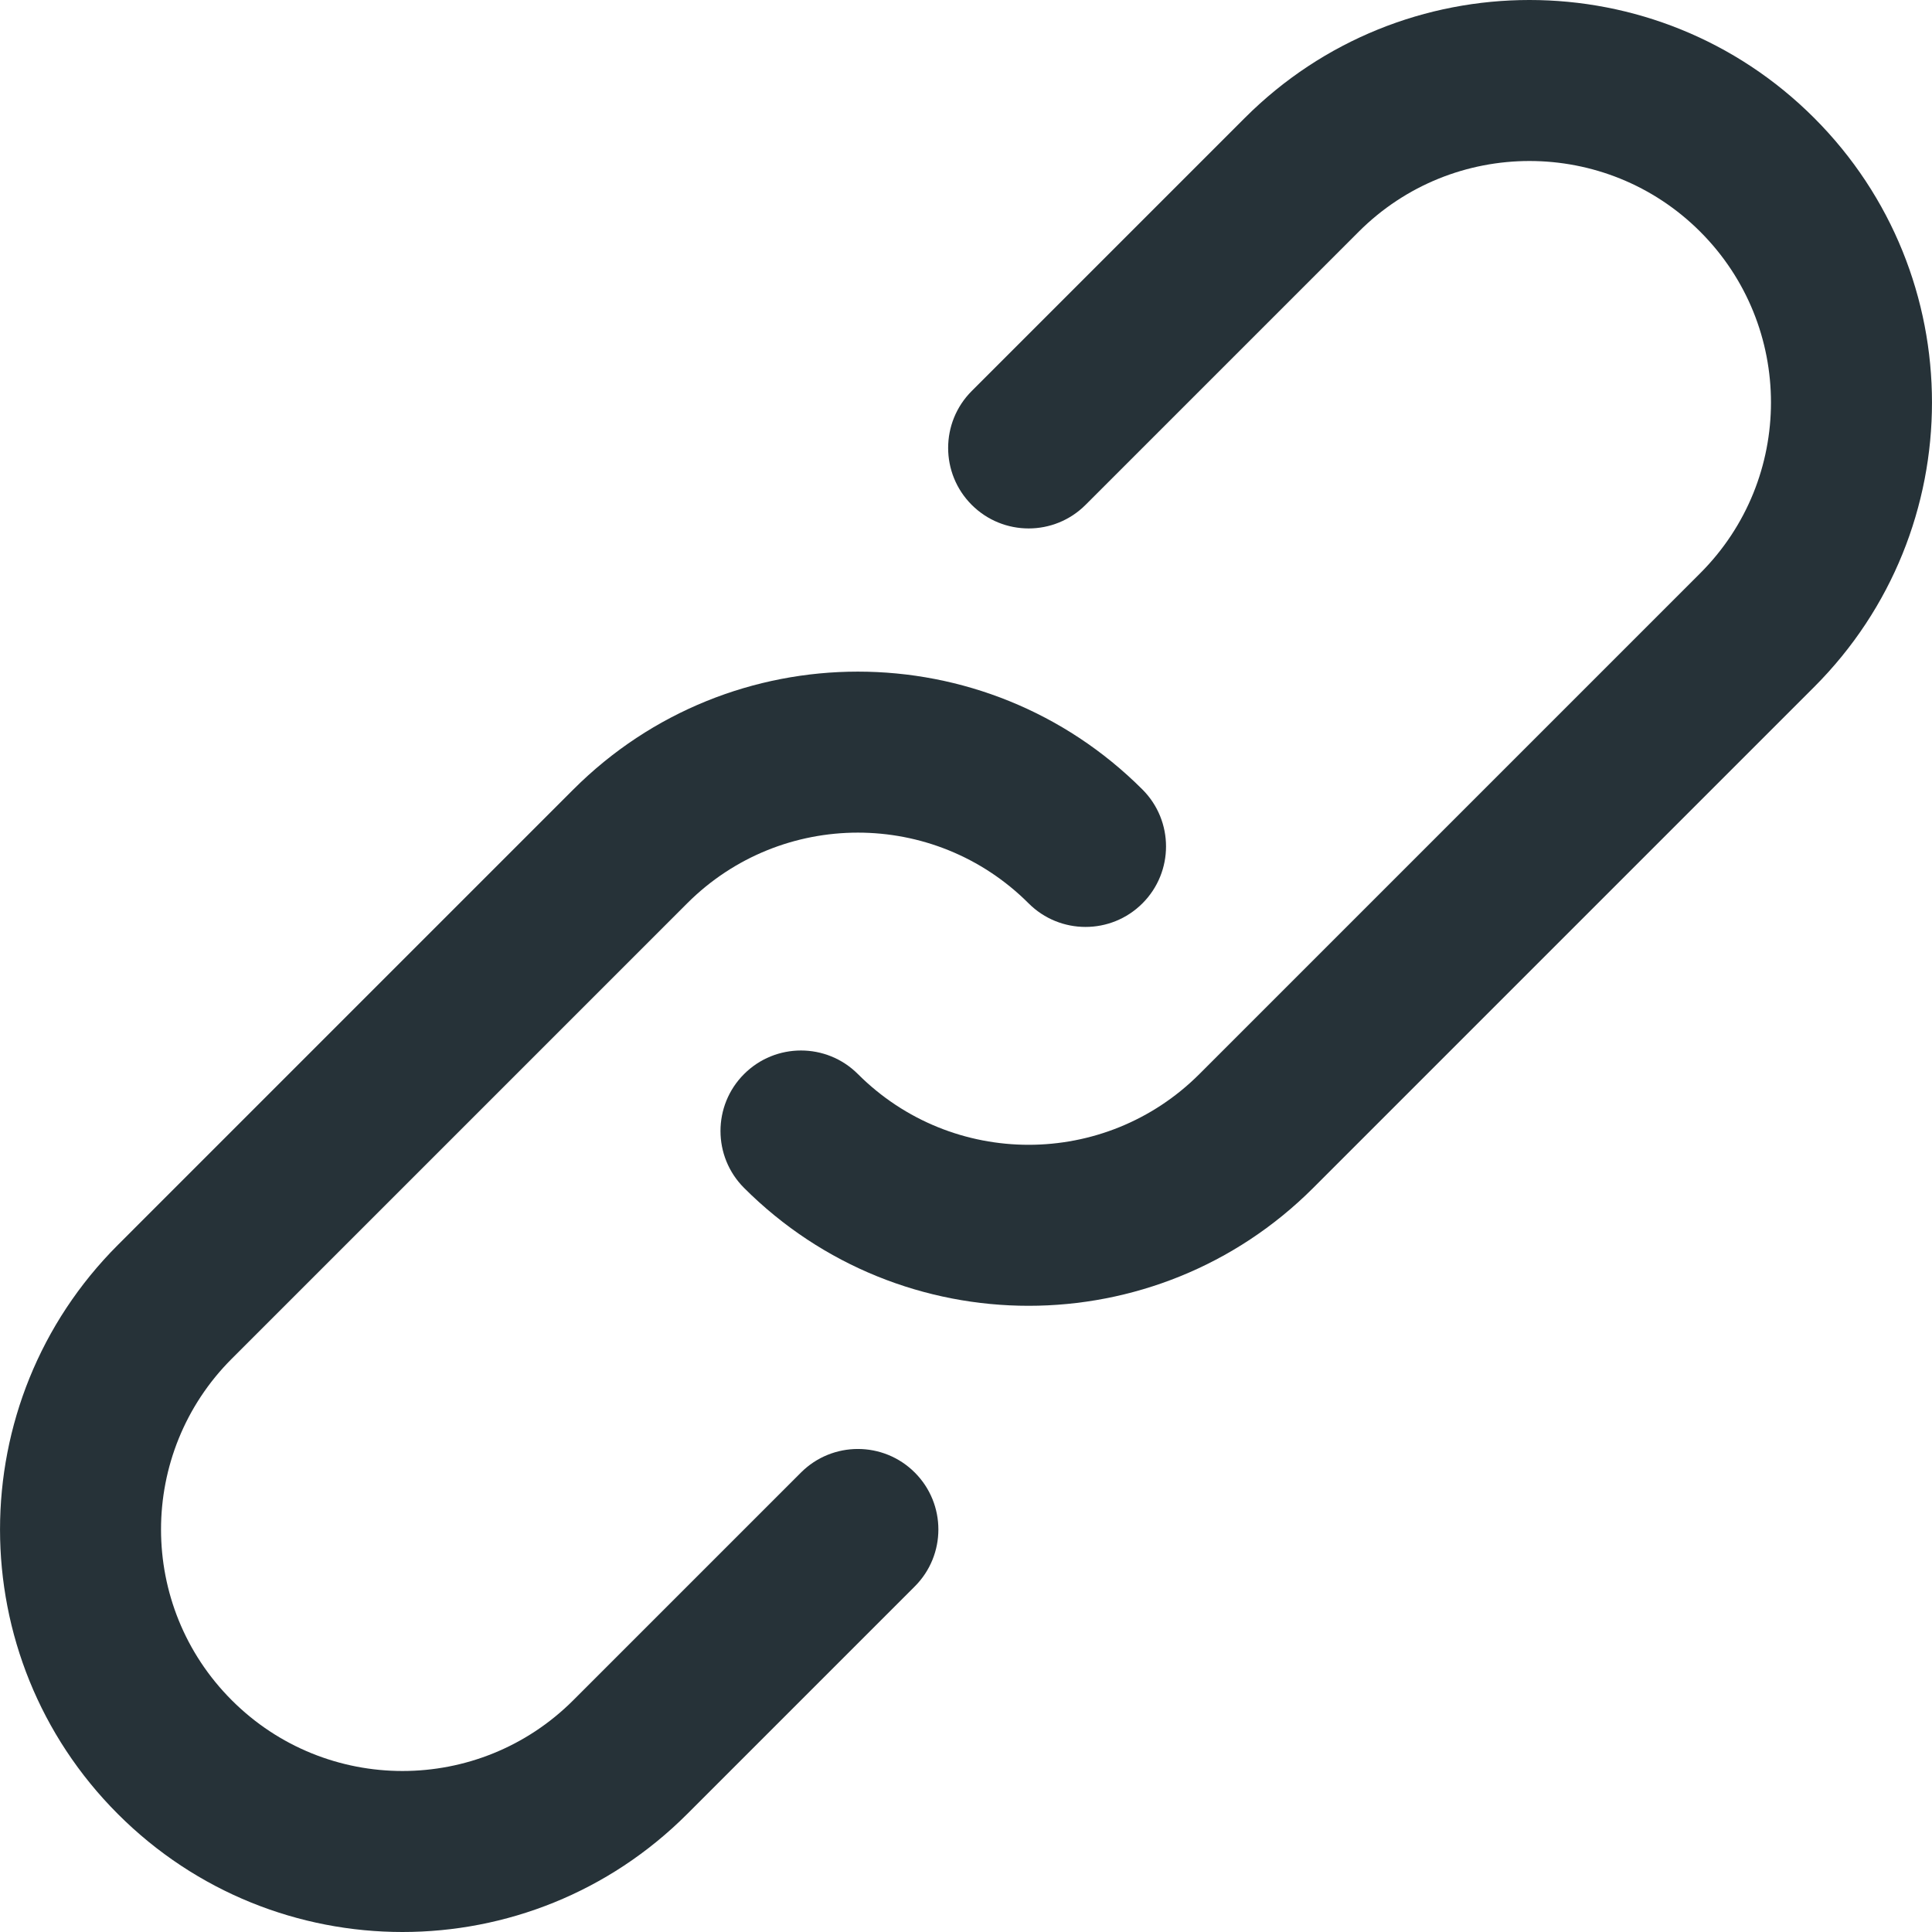
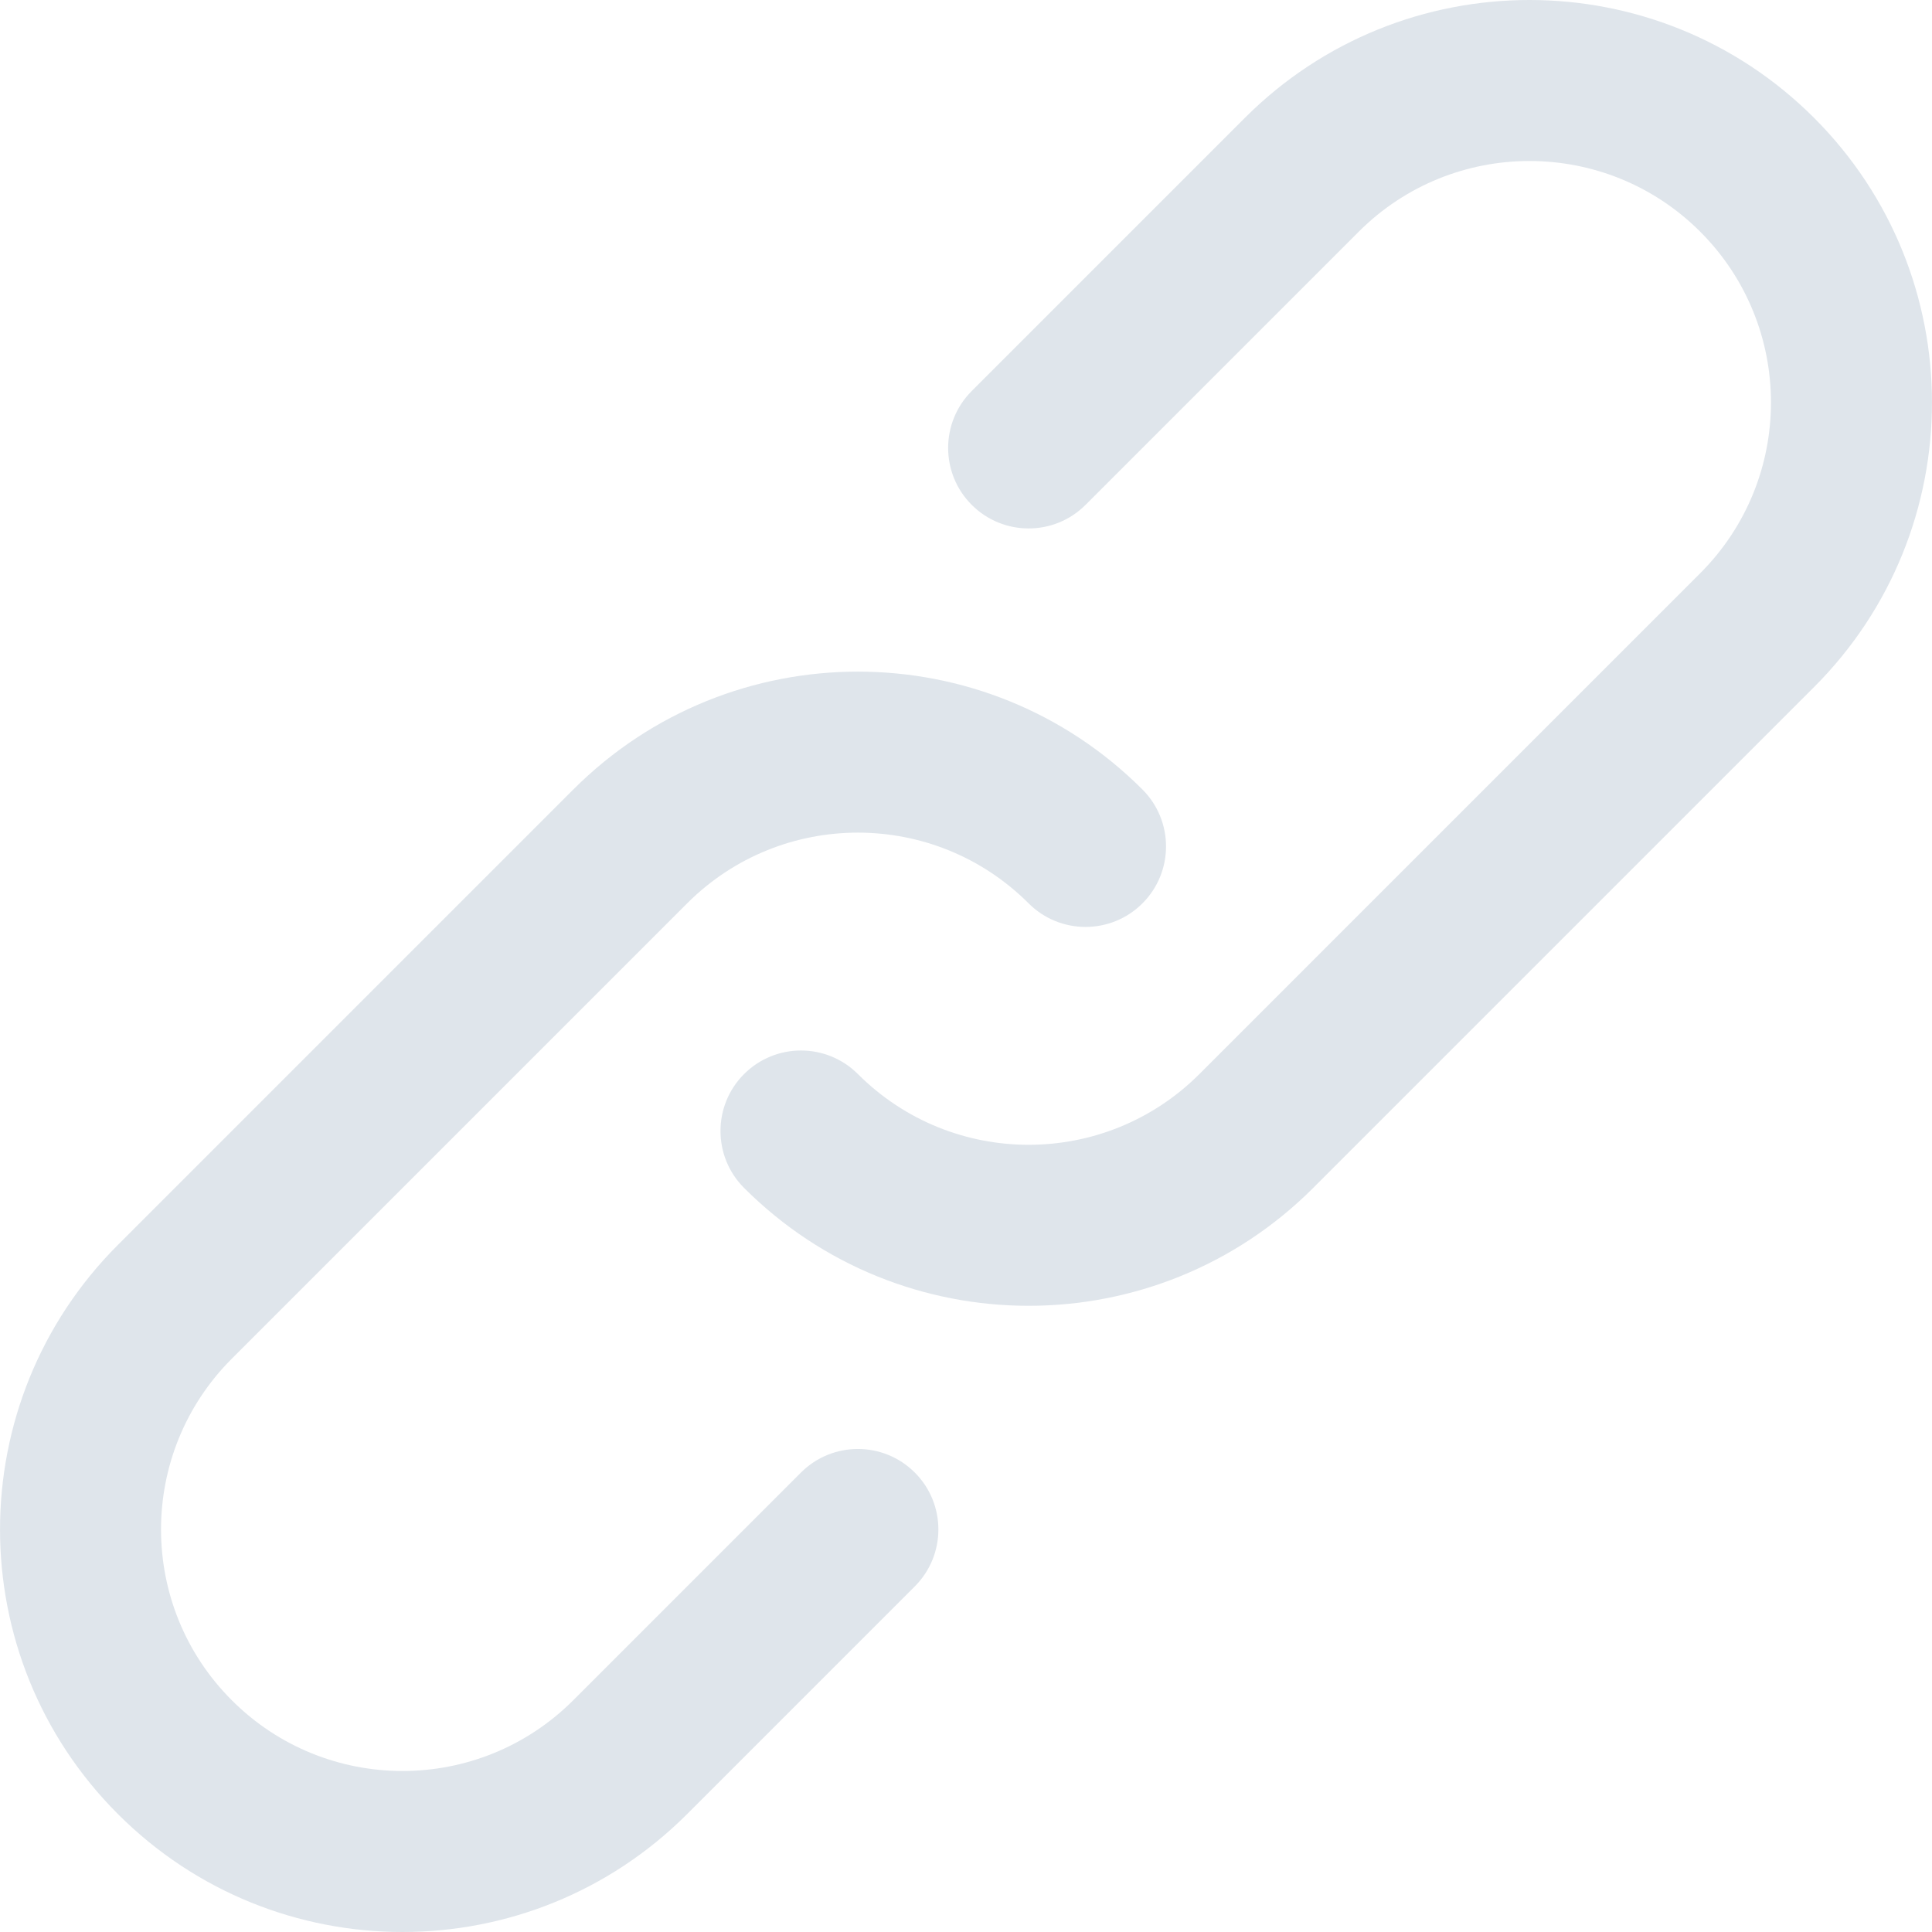
<svg xmlns="http://www.w3.org/2000/svg" version="1.1" id="Layer_1" x="0px" y="0px" viewBox="0 0 511.997 511.997" style="enable-background:new 0 0 511.997 511.997;" xml:space="preserve">
  <style type="text/css">
- 	.st0{fill:#263238;}
+ 	.st0{fill:#dfe5eb;}
</style>
  <g>
    <path class="st0" d="M212.26,390.24l-60.331,60.331c-25.012,25.012-65.517,25.012-90.508,0.005c-24.996-24.996-24.996-65.505-0.005-90.496   l120.683-120.683c24.991-24.992,65.5-24.992,90.491,0c8.331,8.331,21.839,8.331,30.17,0c8.331-8.331,8.331-21.839,0-30.17   c-41.654-41.654-109.177-41.654-150.831,0L31.247,329.909c-41.654,41.654-41.654,109.177,0,150.831   c41.649,41.676,109.177,41.676,150.853,0l60.331-60.331c8.331-8.331,8.331-21.839,0-30.17S220.591,381.909,212.26,390.24z" />
    <path class="st0" d="M480.751,31.24c-41.654-41.654-109.199-41.654-150.853,0l-72.384,72.384c-8.331,8.331-8.331,21.839,0,30.17   c8.331,8.331,21.839,8.331,30.17,0l72.384-72.384c24.991-24.992,65.521-24.992,90.513,0c24.991,24.991,24.991,65.5,0,90.491   L317.845,284.638c-24.992,24.992-65.5,24.992-90.491,0c-8.331-8.331-21.839-8.331-30.17,0s-8.331,21.839,0,30.17   c41.654,41.654,109.177,41.654,150.831,0l132.736-132.736C522.405,140.418,522.405,72.894,480.751,31.24z" />
  </g>
</svg>
